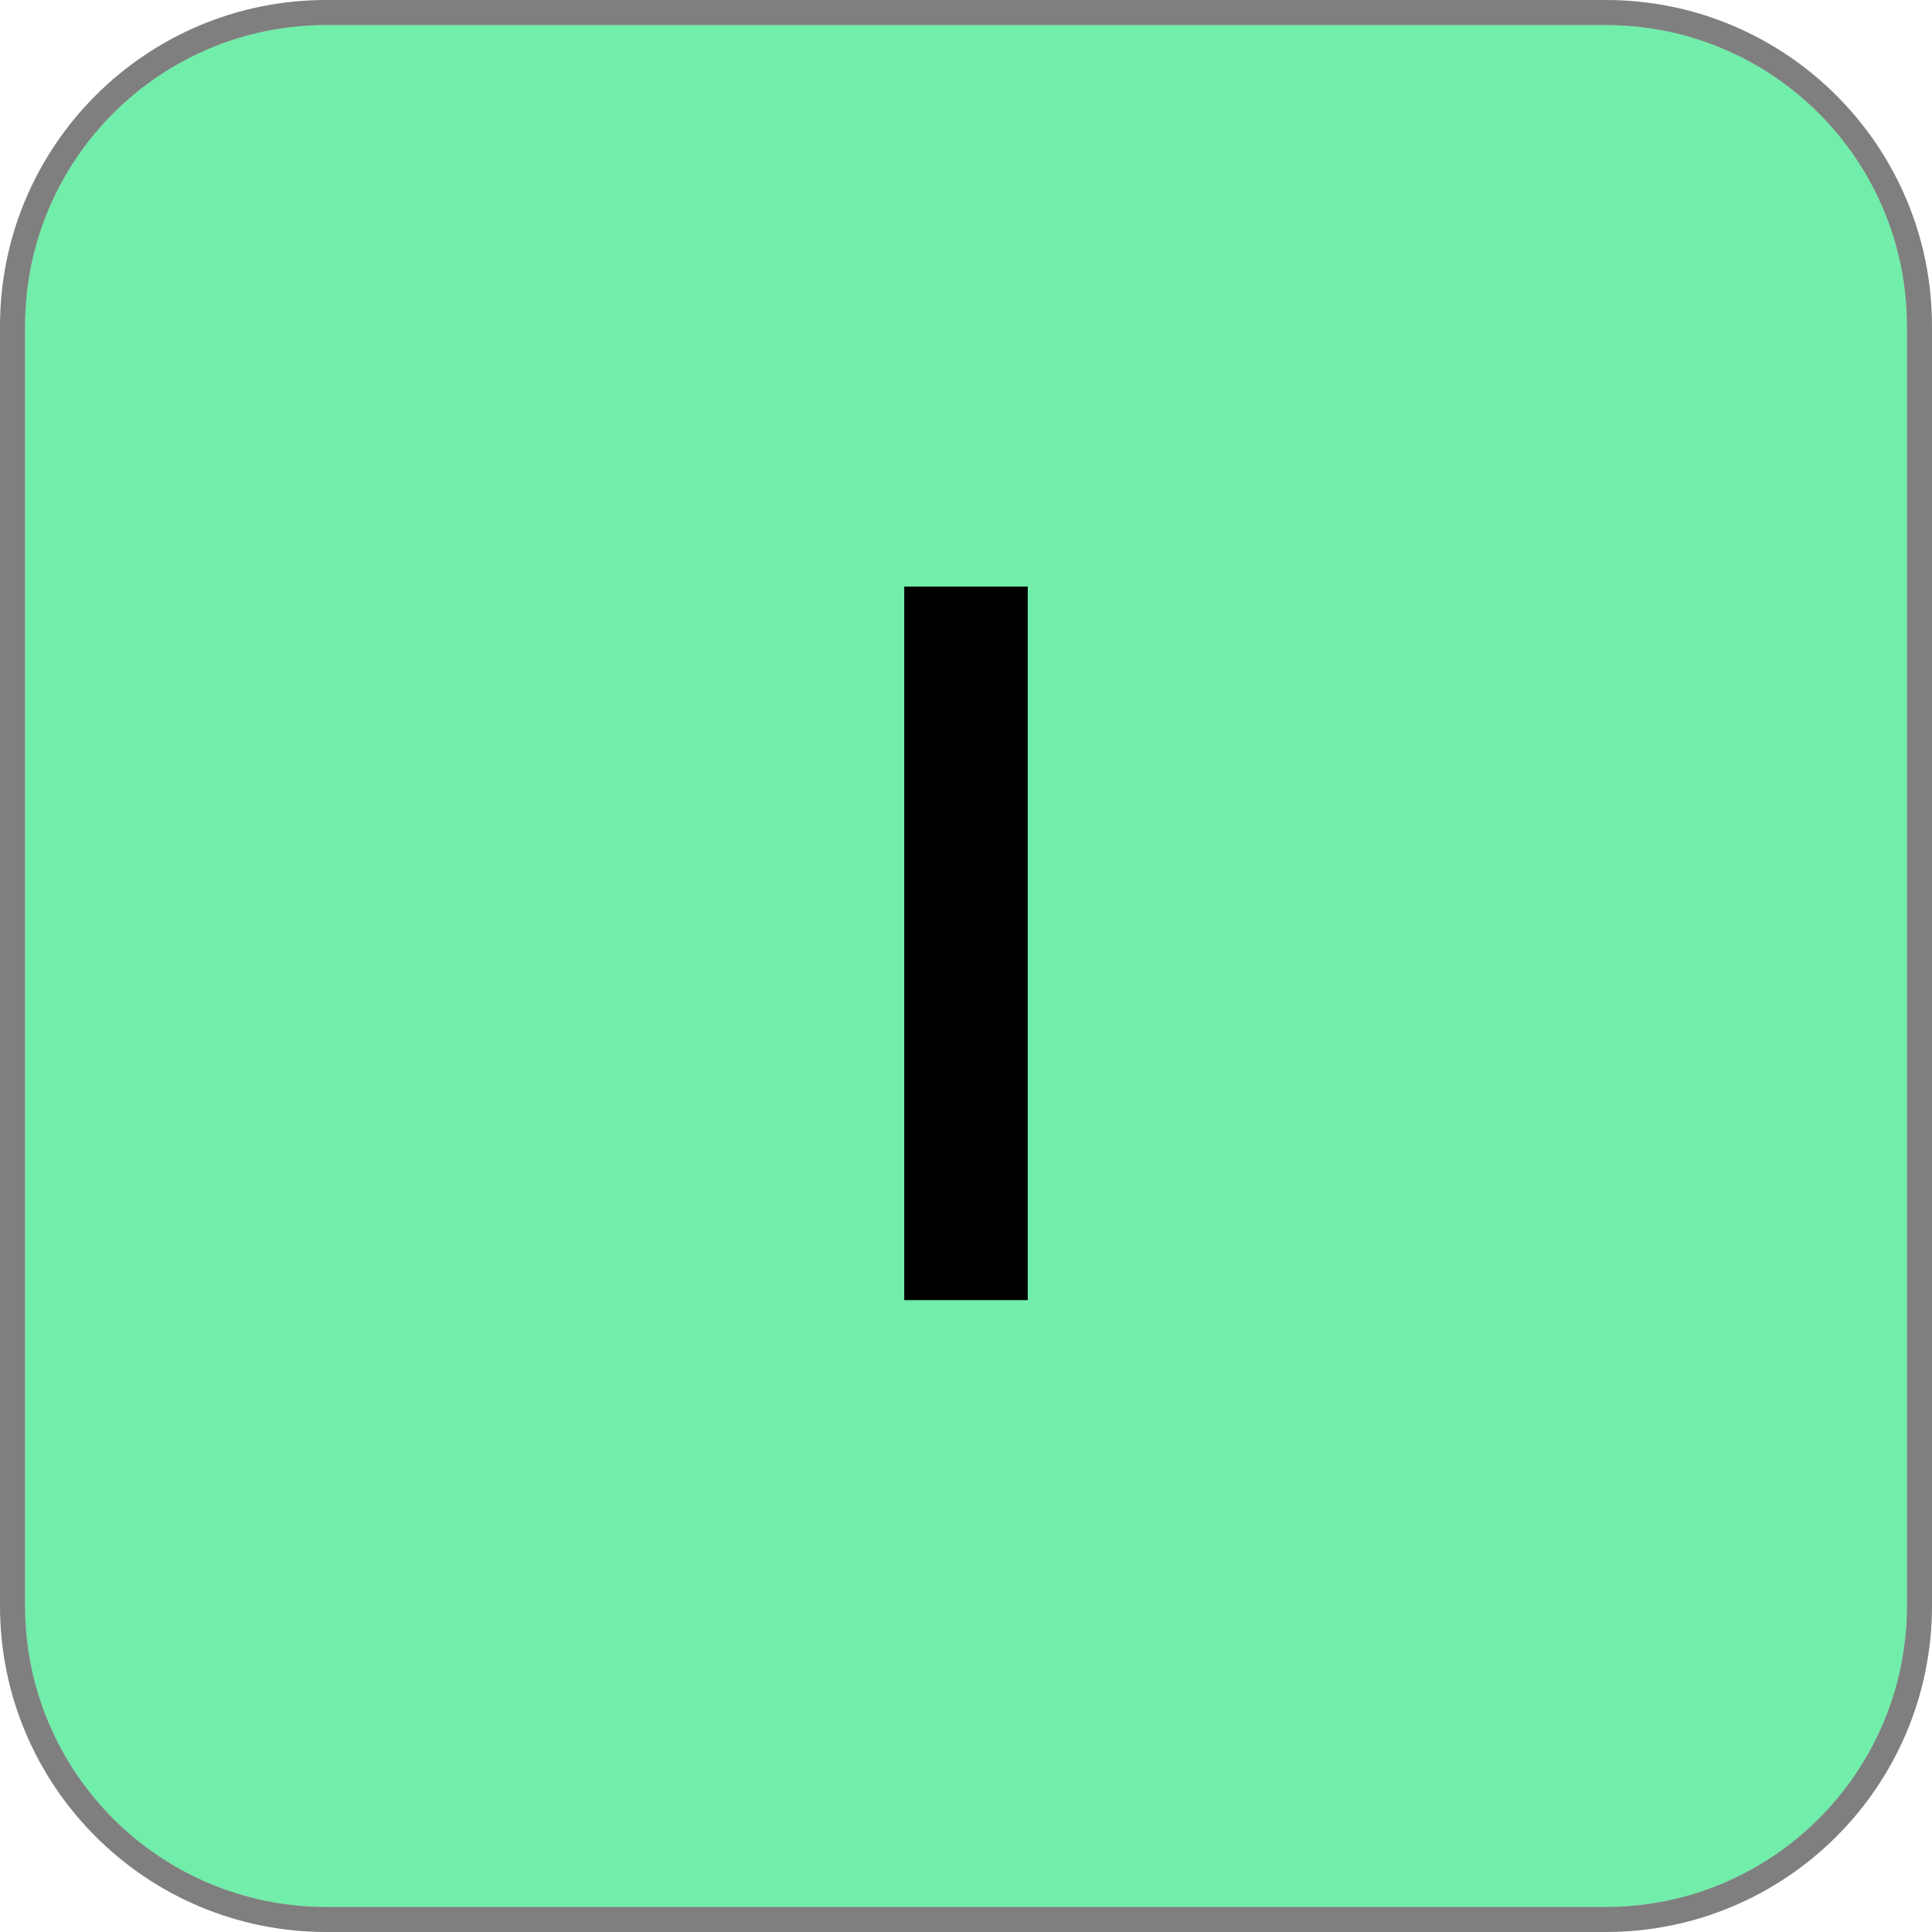
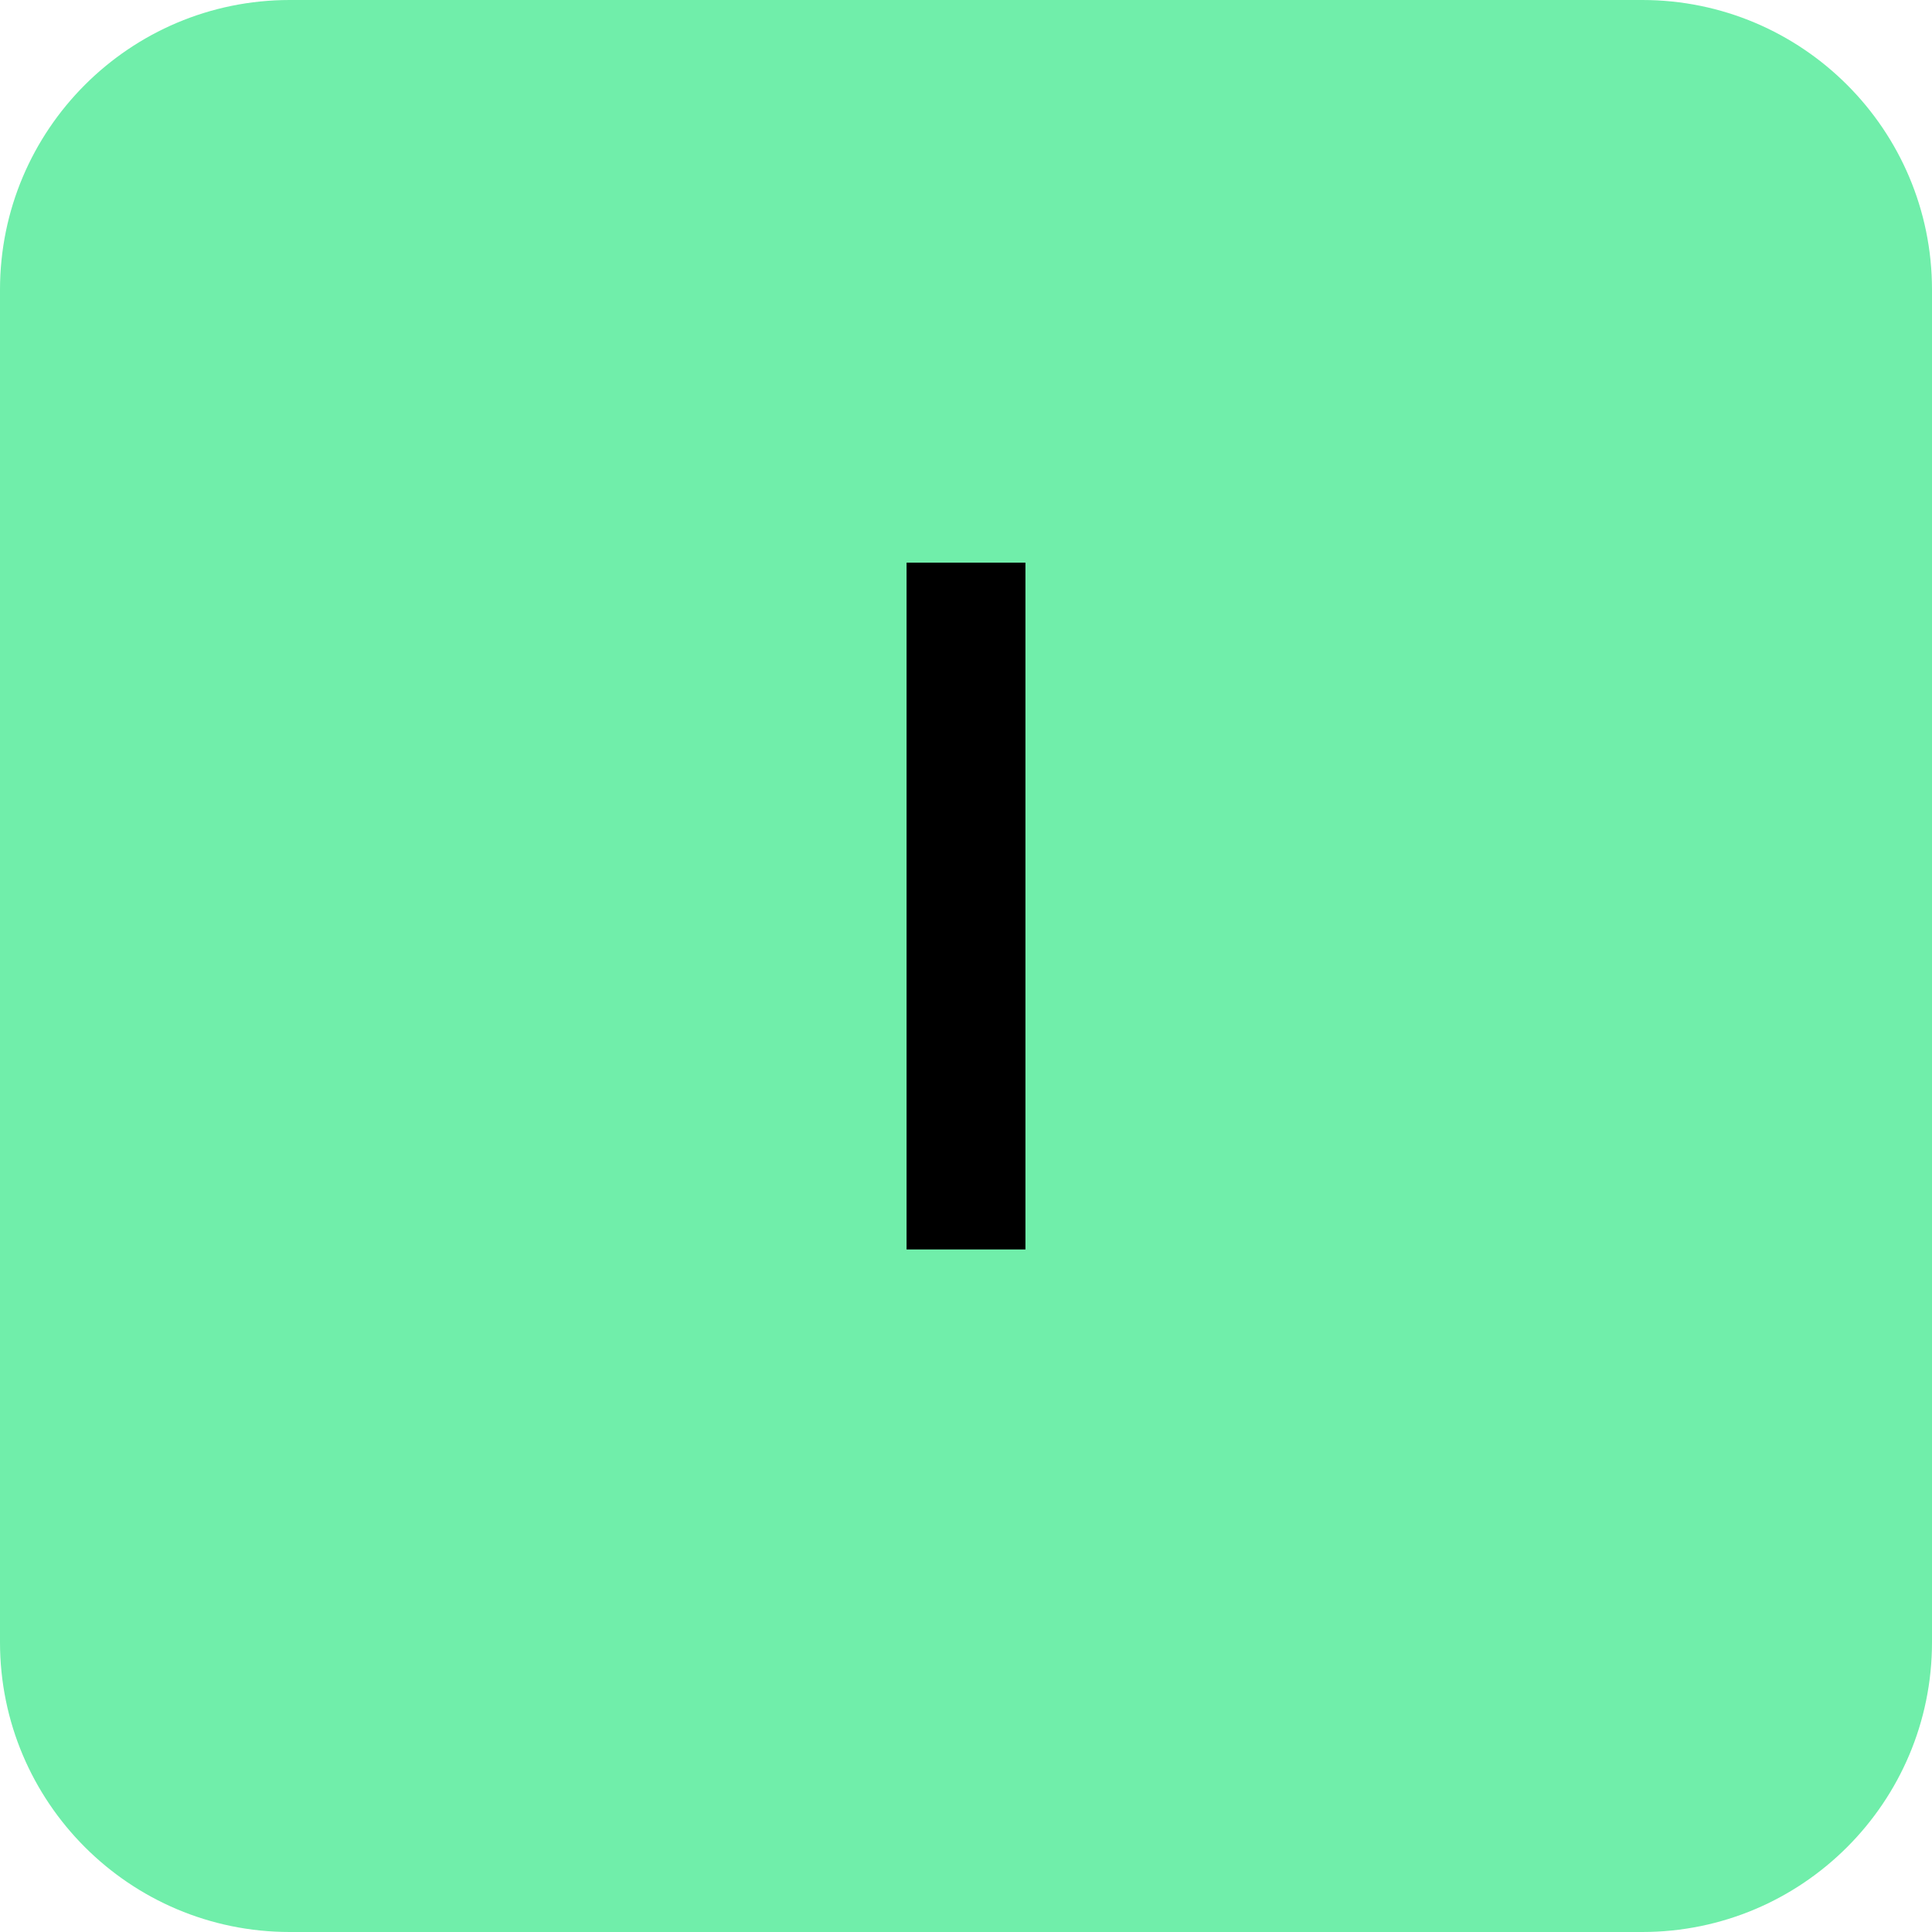
- <svg xmlns="http://www.w3.org/2000/svg" width="77" height="77" viewBox="0 0 77 77" fill="none">
-   <rect x="1" y="1" width="75" height="75" rx="12" fill="#70EEAA" />
-   <rect x="0.5" y="0.5" width="76" height="76" rx="12.5" stroke="black" stroke-opacity="0.5" />
-   <path d="M40.961 51.816H36.039V23.378H40.961V51.816Z" fill="black" />
+ <svg xmlns="http://www.w3.org/2000/svg" width="80" height="80" viewBox="0 0 80 80" fill="none">
+   <rect width="80" height="80" rx="12" fill="#70EEAA" />
+   <path d="M42.461 51.737H37.539V23.299H42.461V51.737Z" fill="black" />
</svg>
